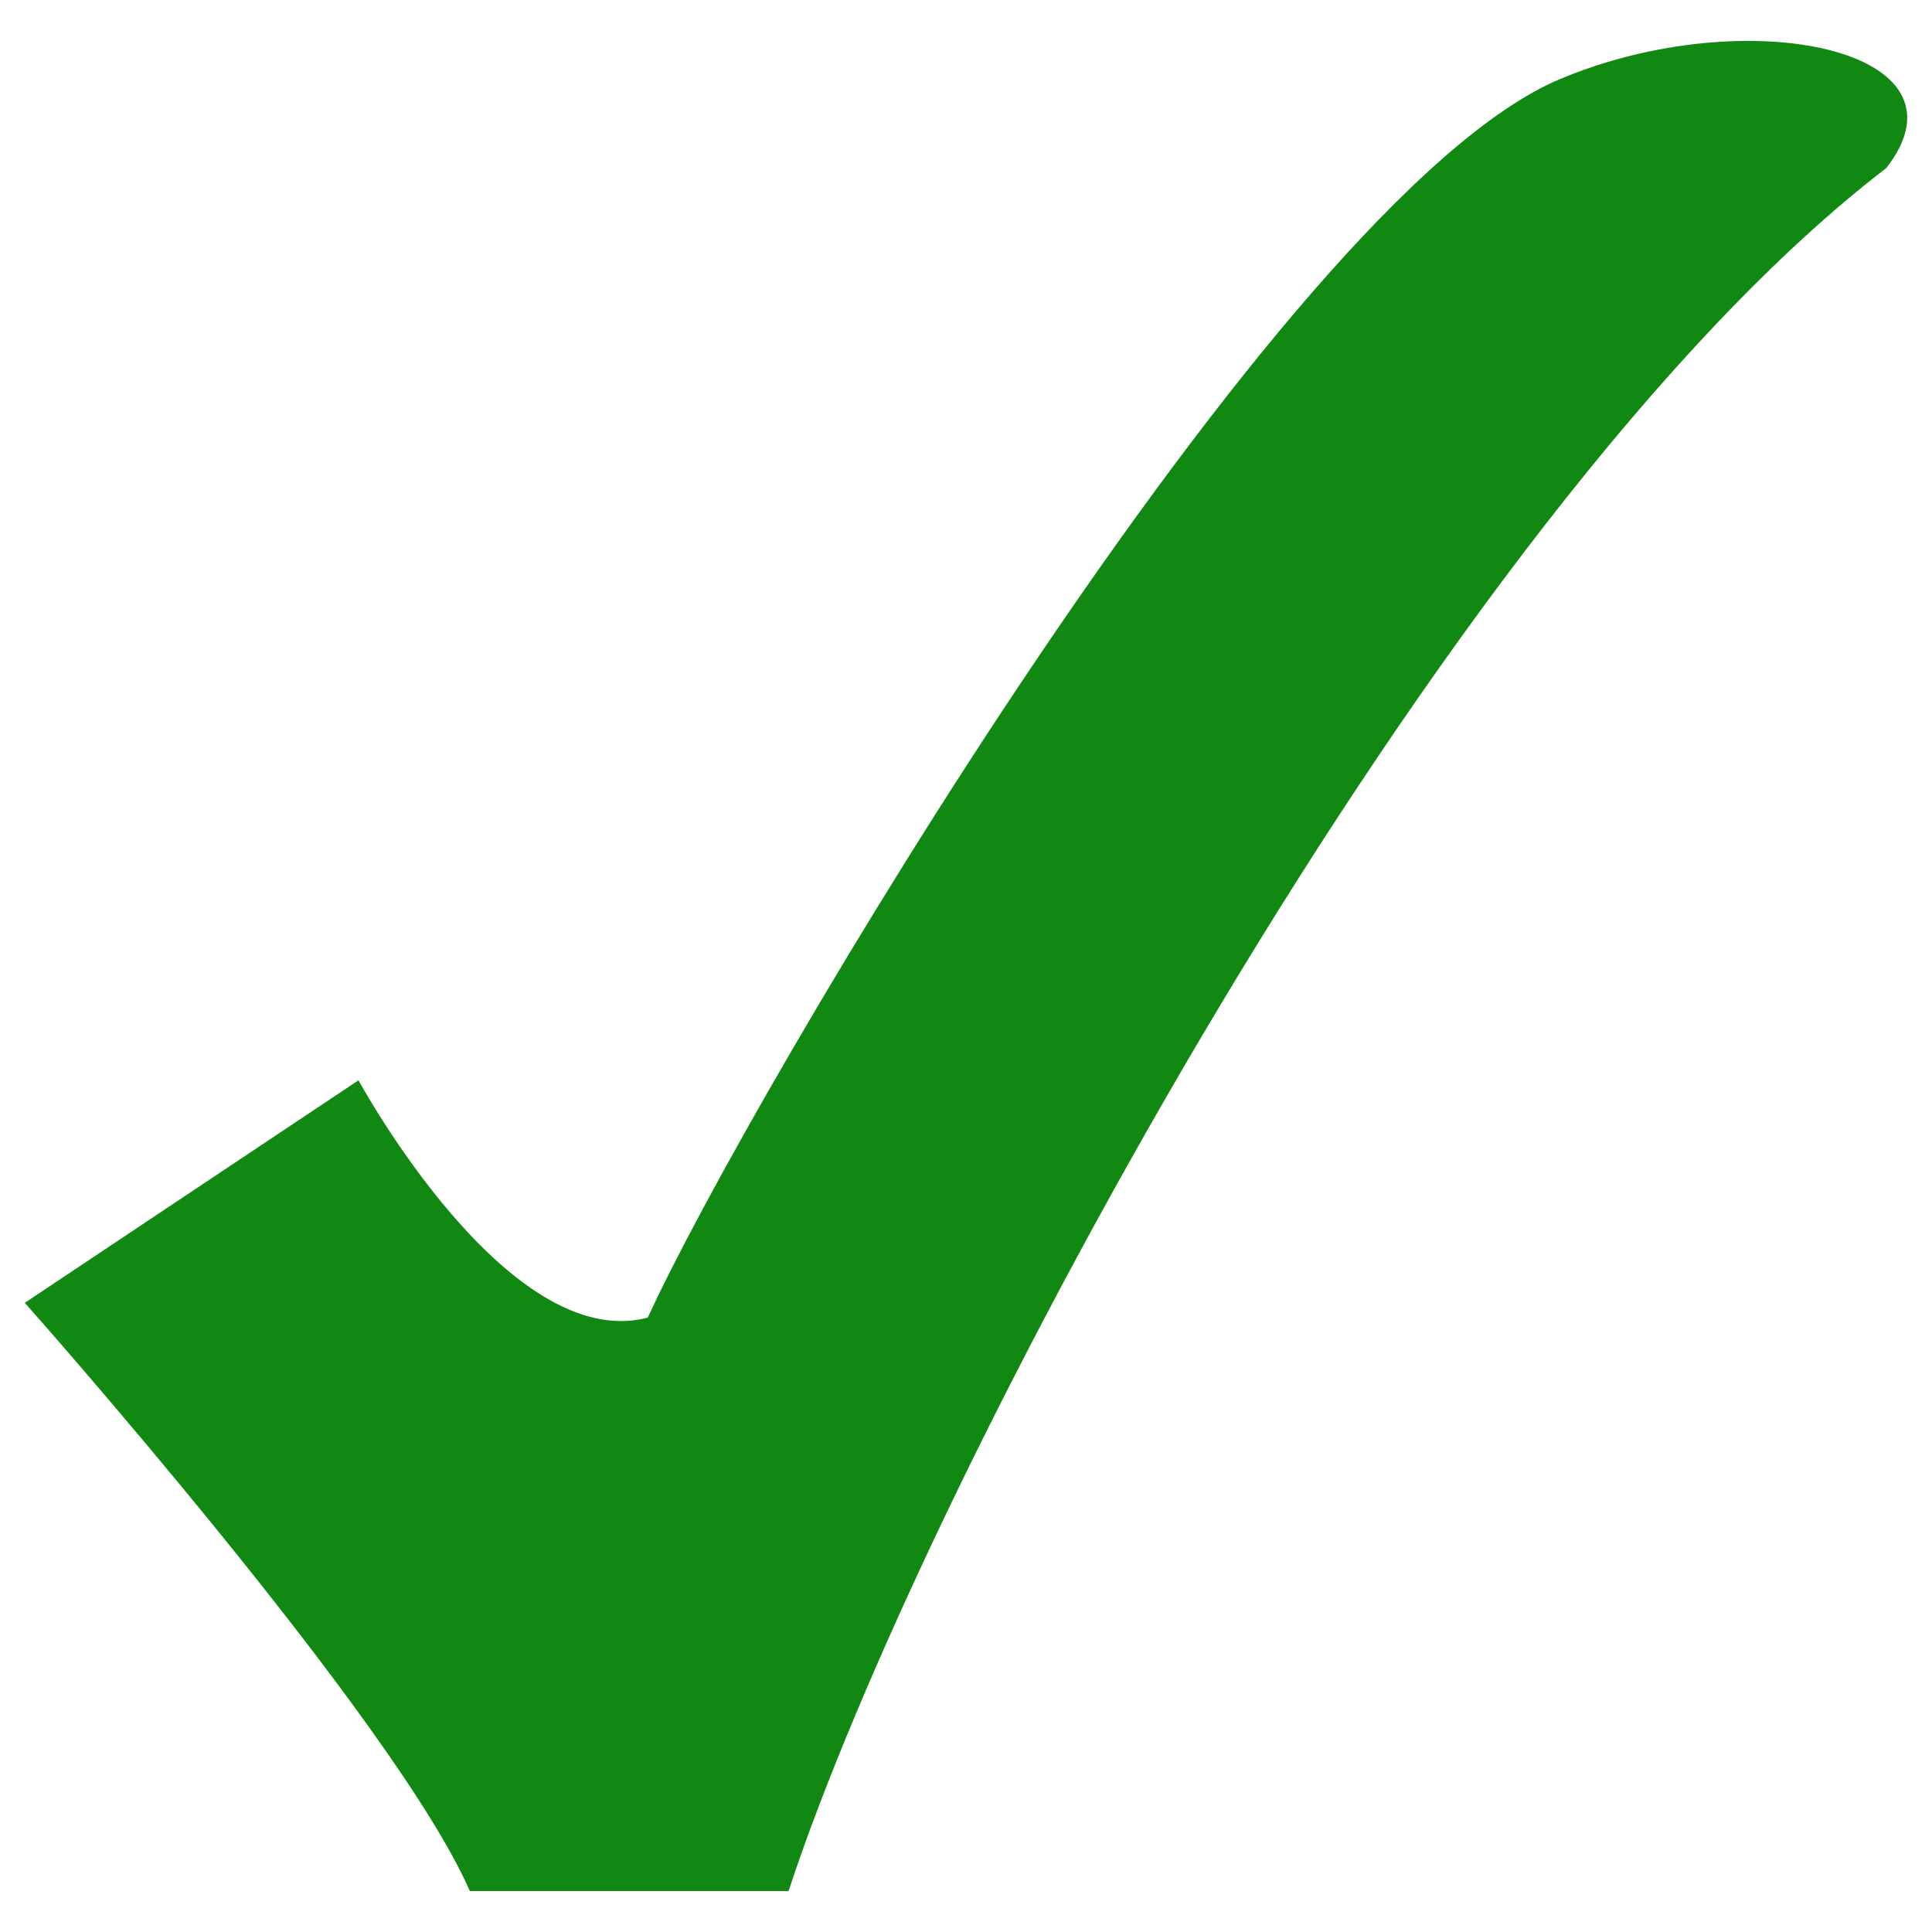
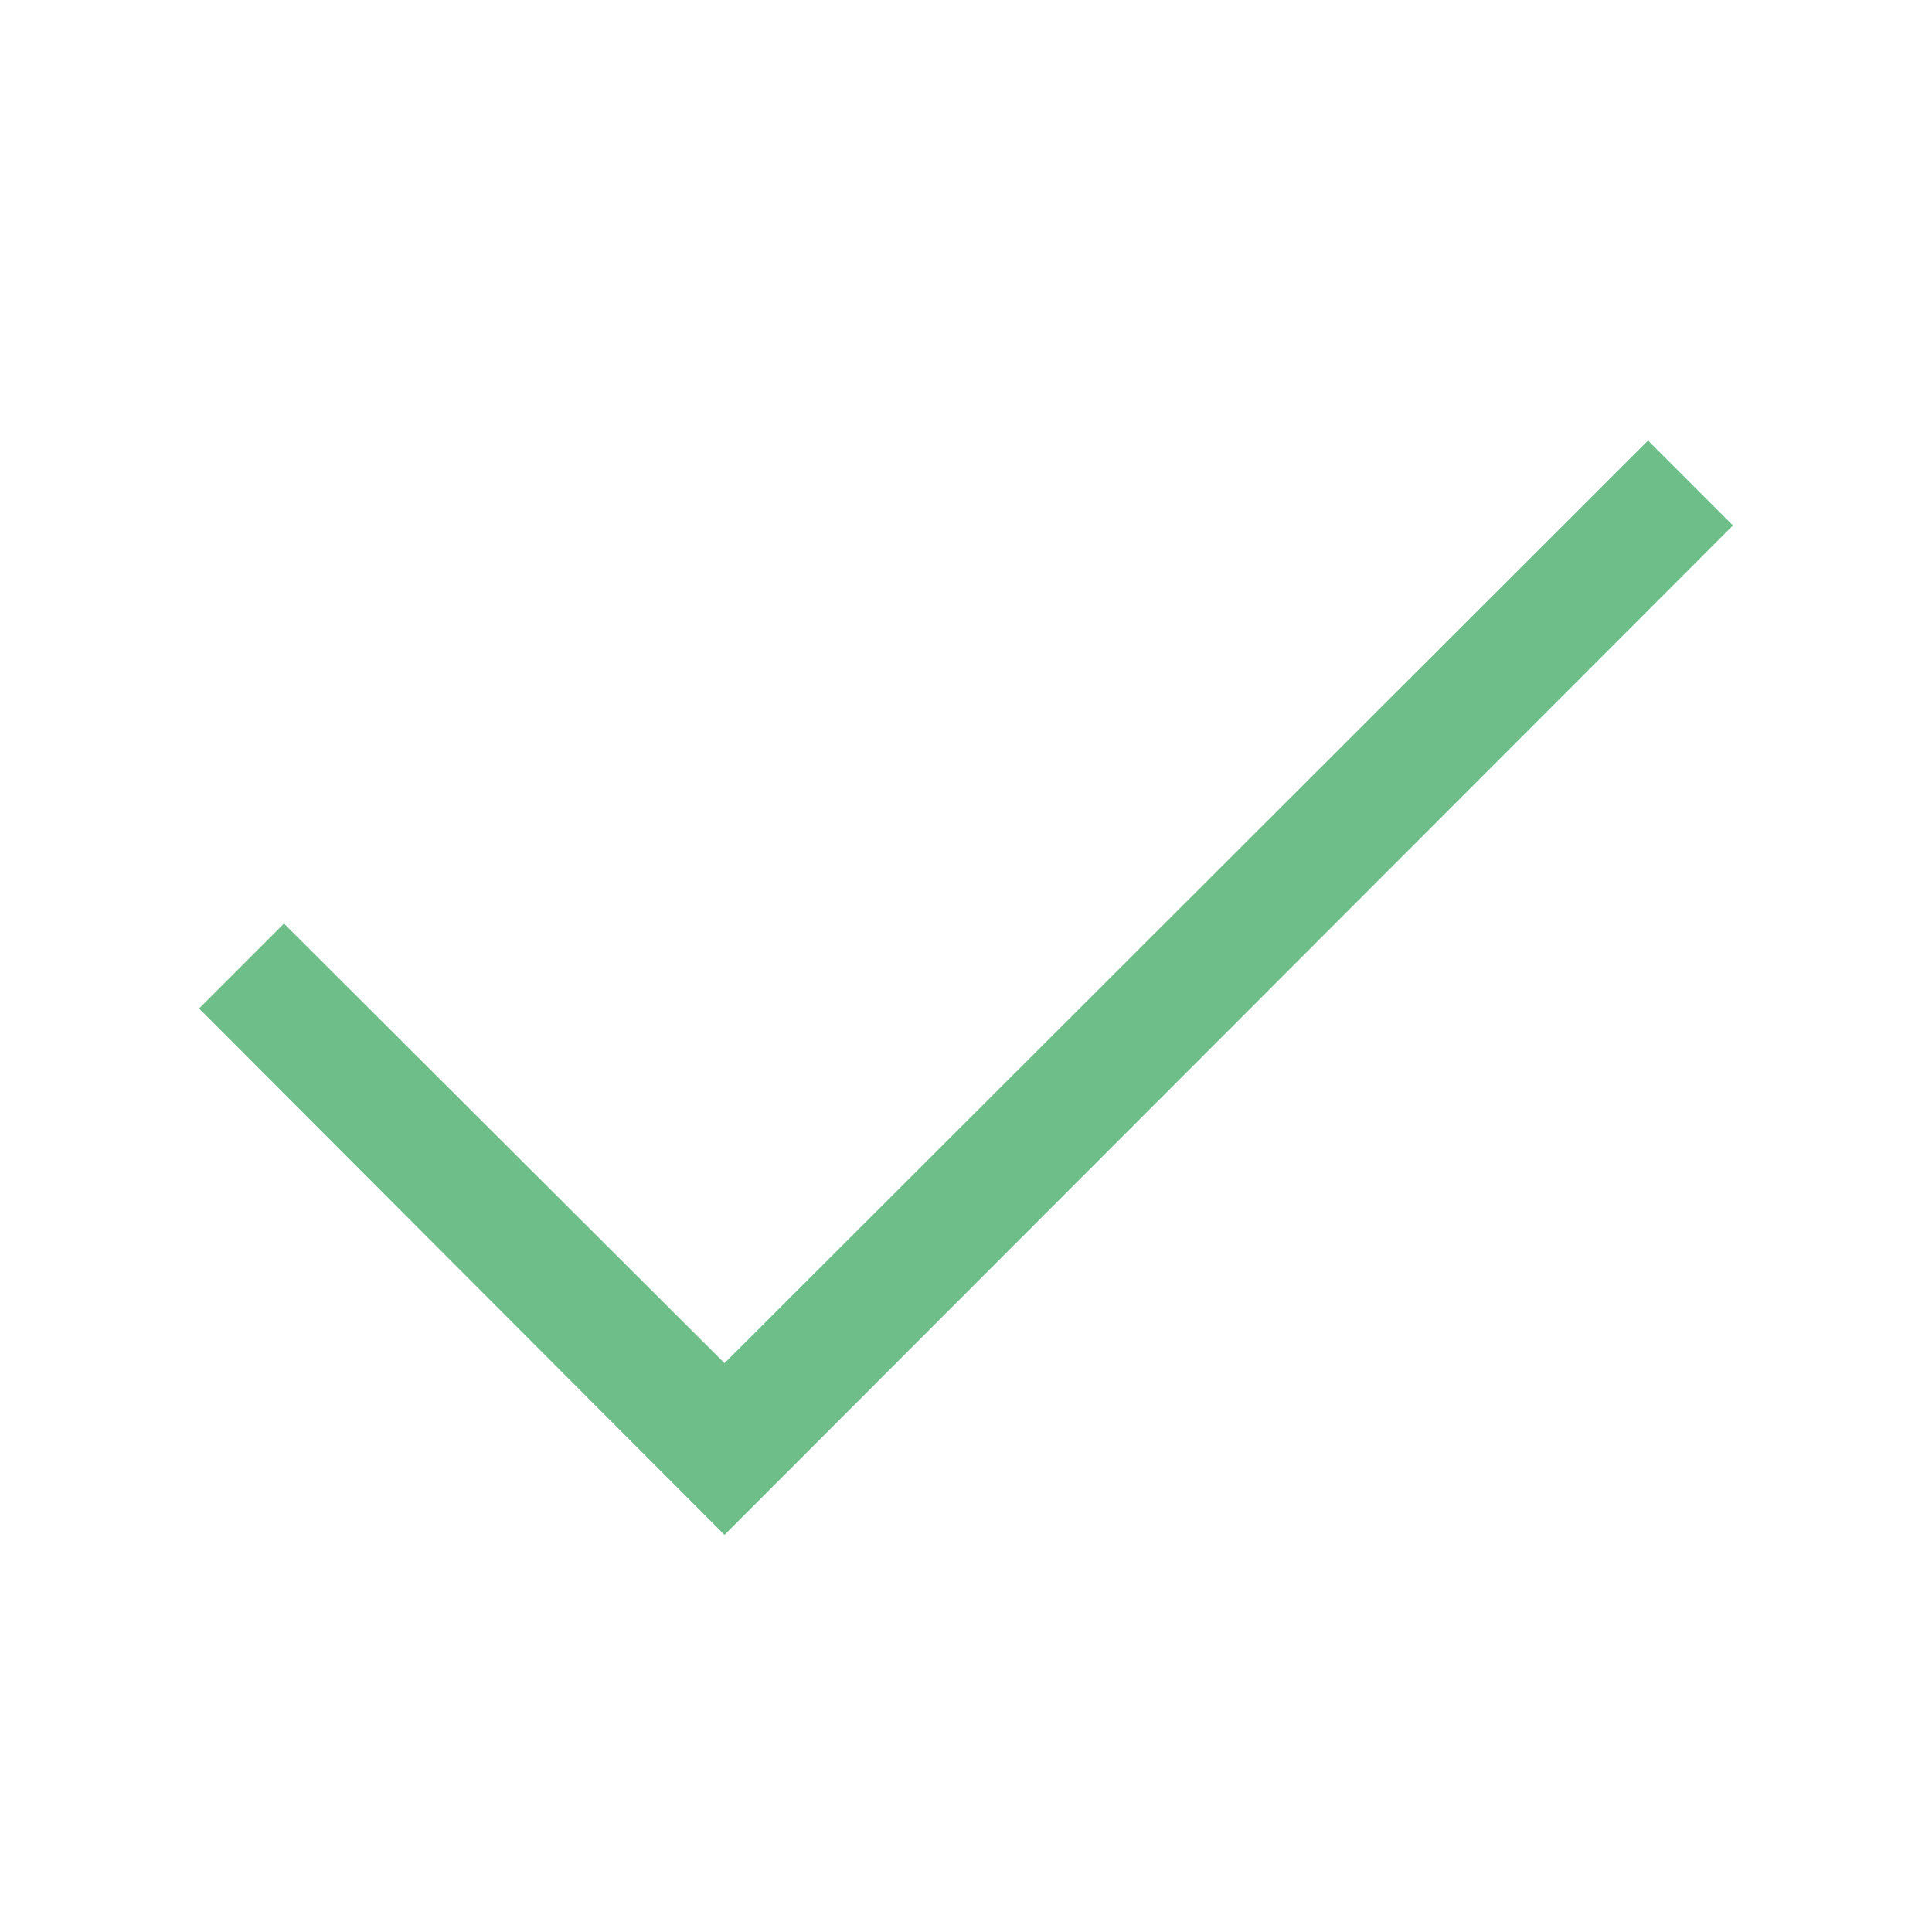
- <svg xmlns="http://www.w3.org/2000/svg" width="600" height="600">
-   <path d="m7.7,404.6c0,0 115.2,129.7 138.2,182.68l99,0c41.5-126.7 202.7-429.1 340.92-535.1c28.6-36.8-43.3-52-101.35-27.62-87.5,36.7-252.5,317.2-283.3,384.64-43.7,11.5-89.8-73.7-89.84-73.7z" fill="#181" />
+ <svg xmlns="http://www.w3.org/2000/svg" width="2048px" height="2048px" viewBox="0 0 2048 2048">
+   <path fill="#6ebe8a" transform="translate(0,2048) scale(1,-1)" d="M1747 1581L1837 1491L768 421L211 979L301 1069L768 603L1747 1581Z" />
</svg>
